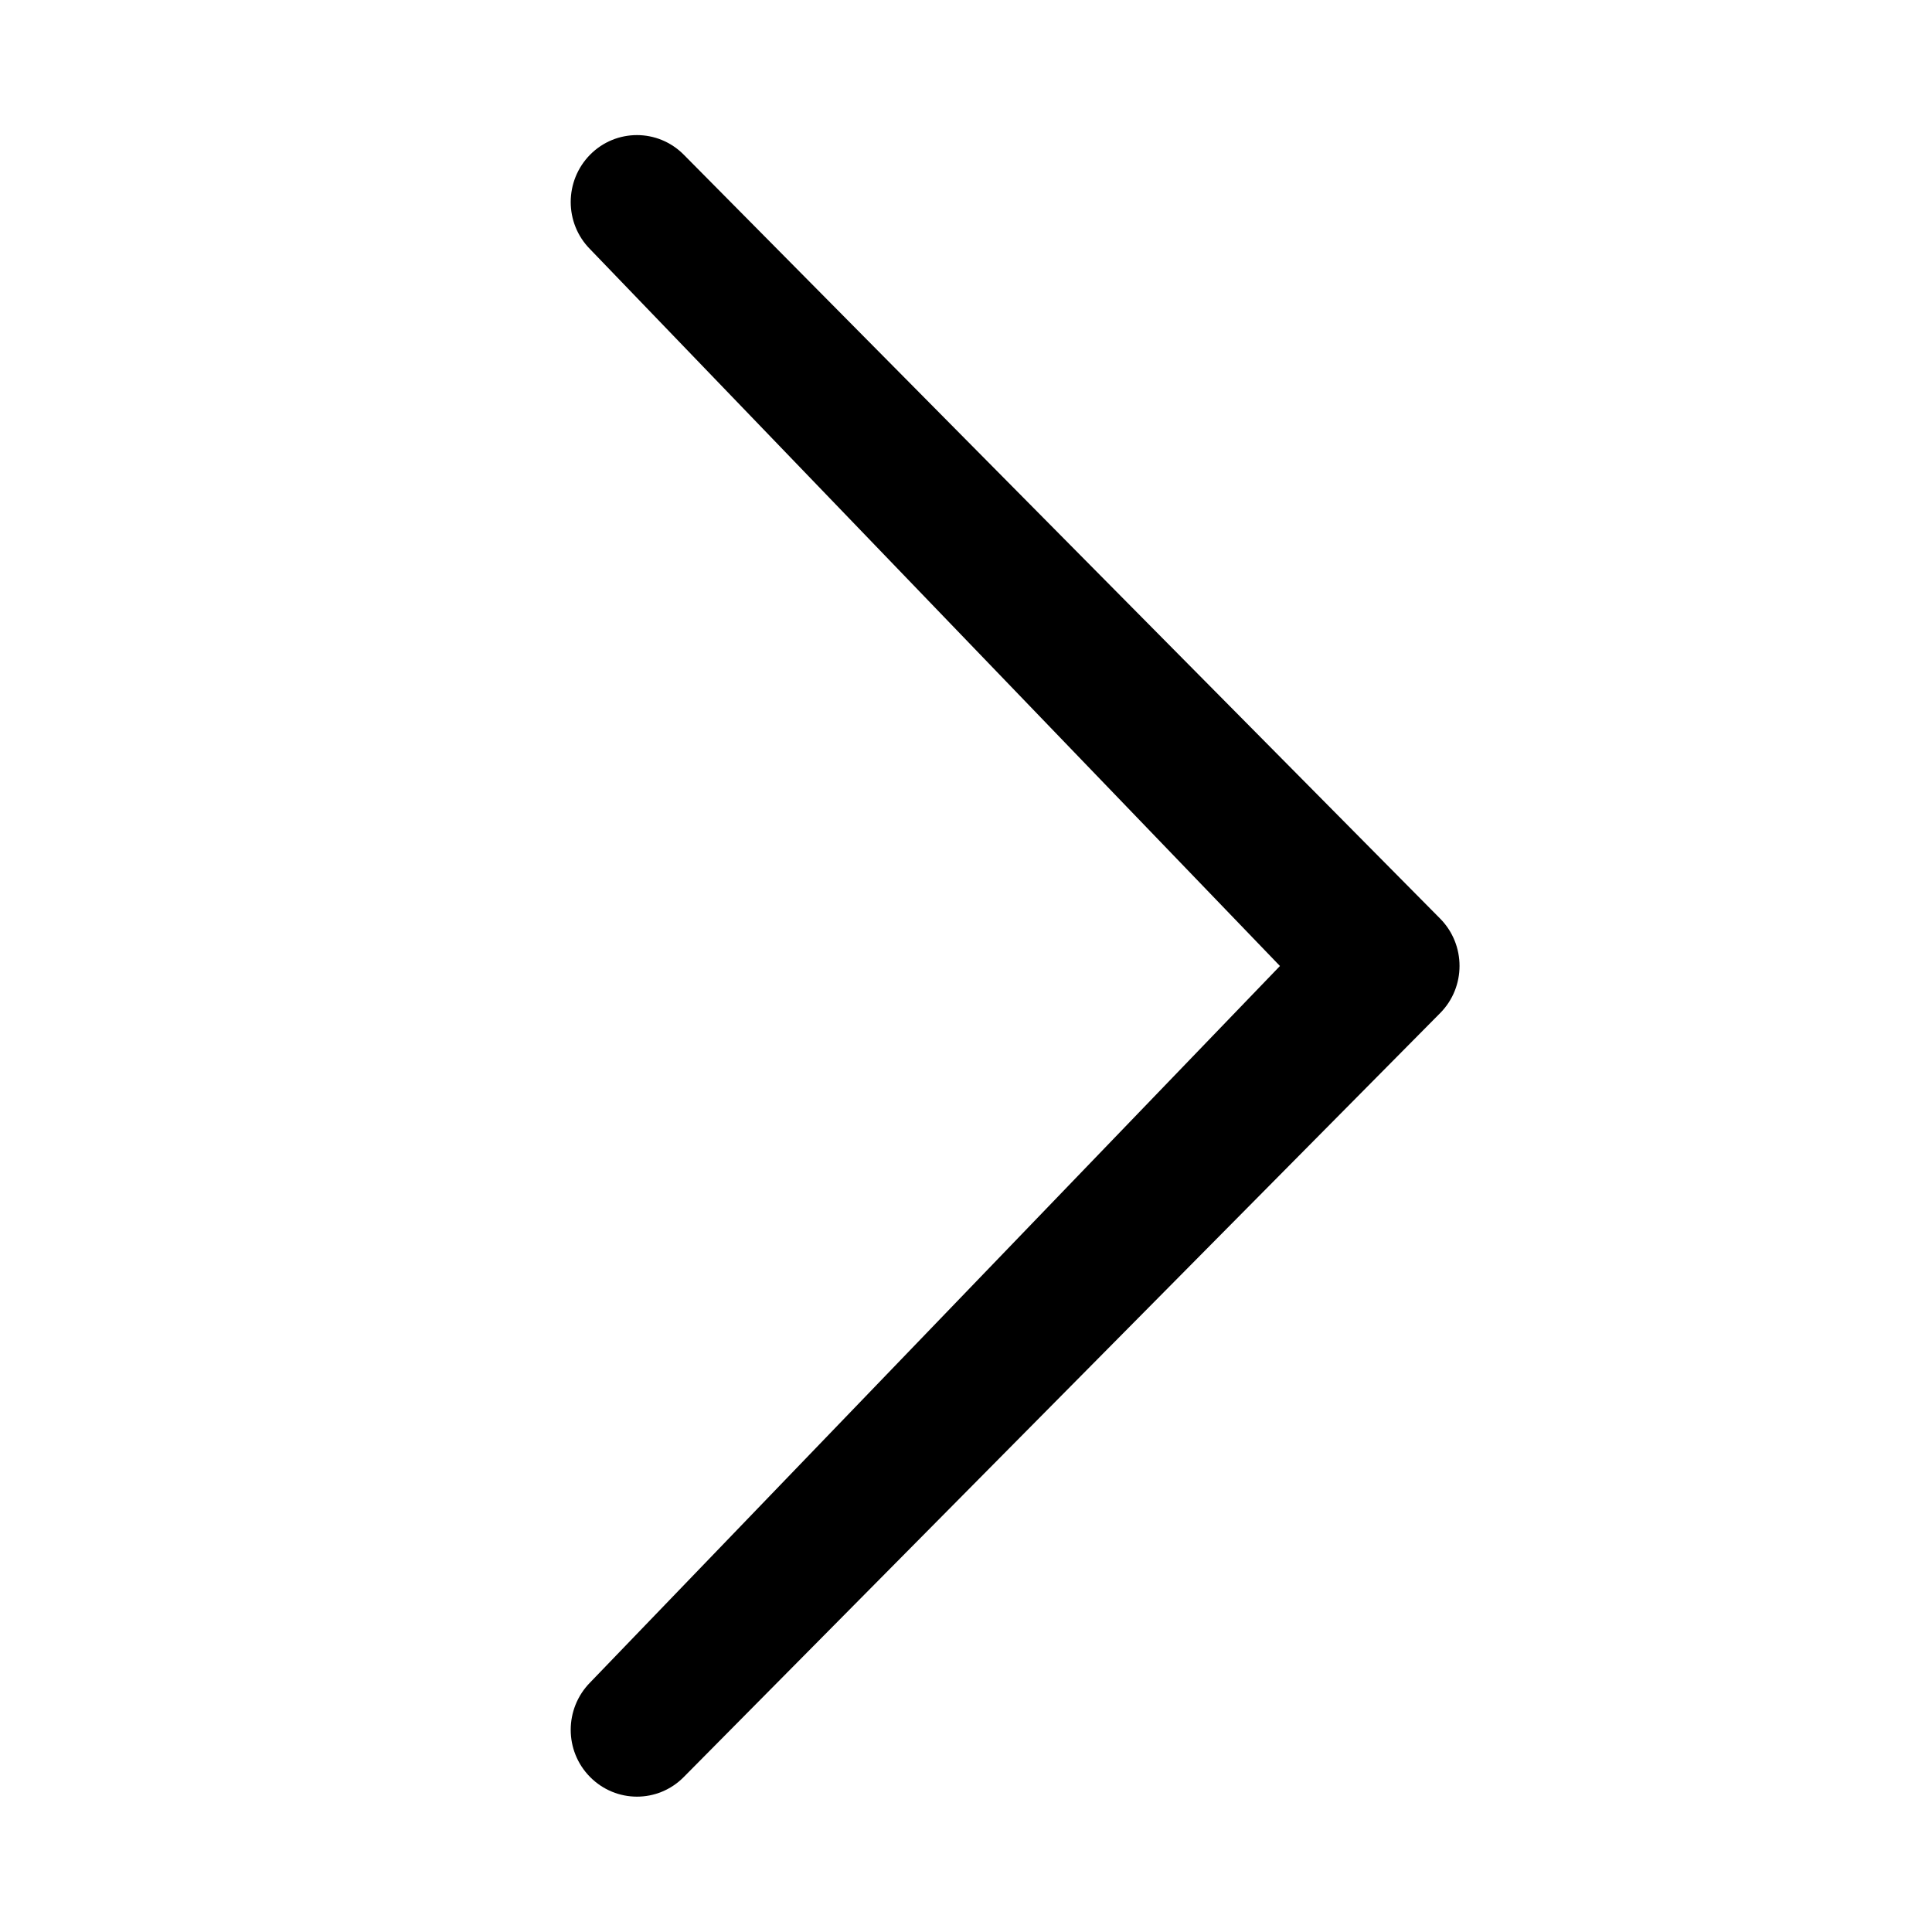
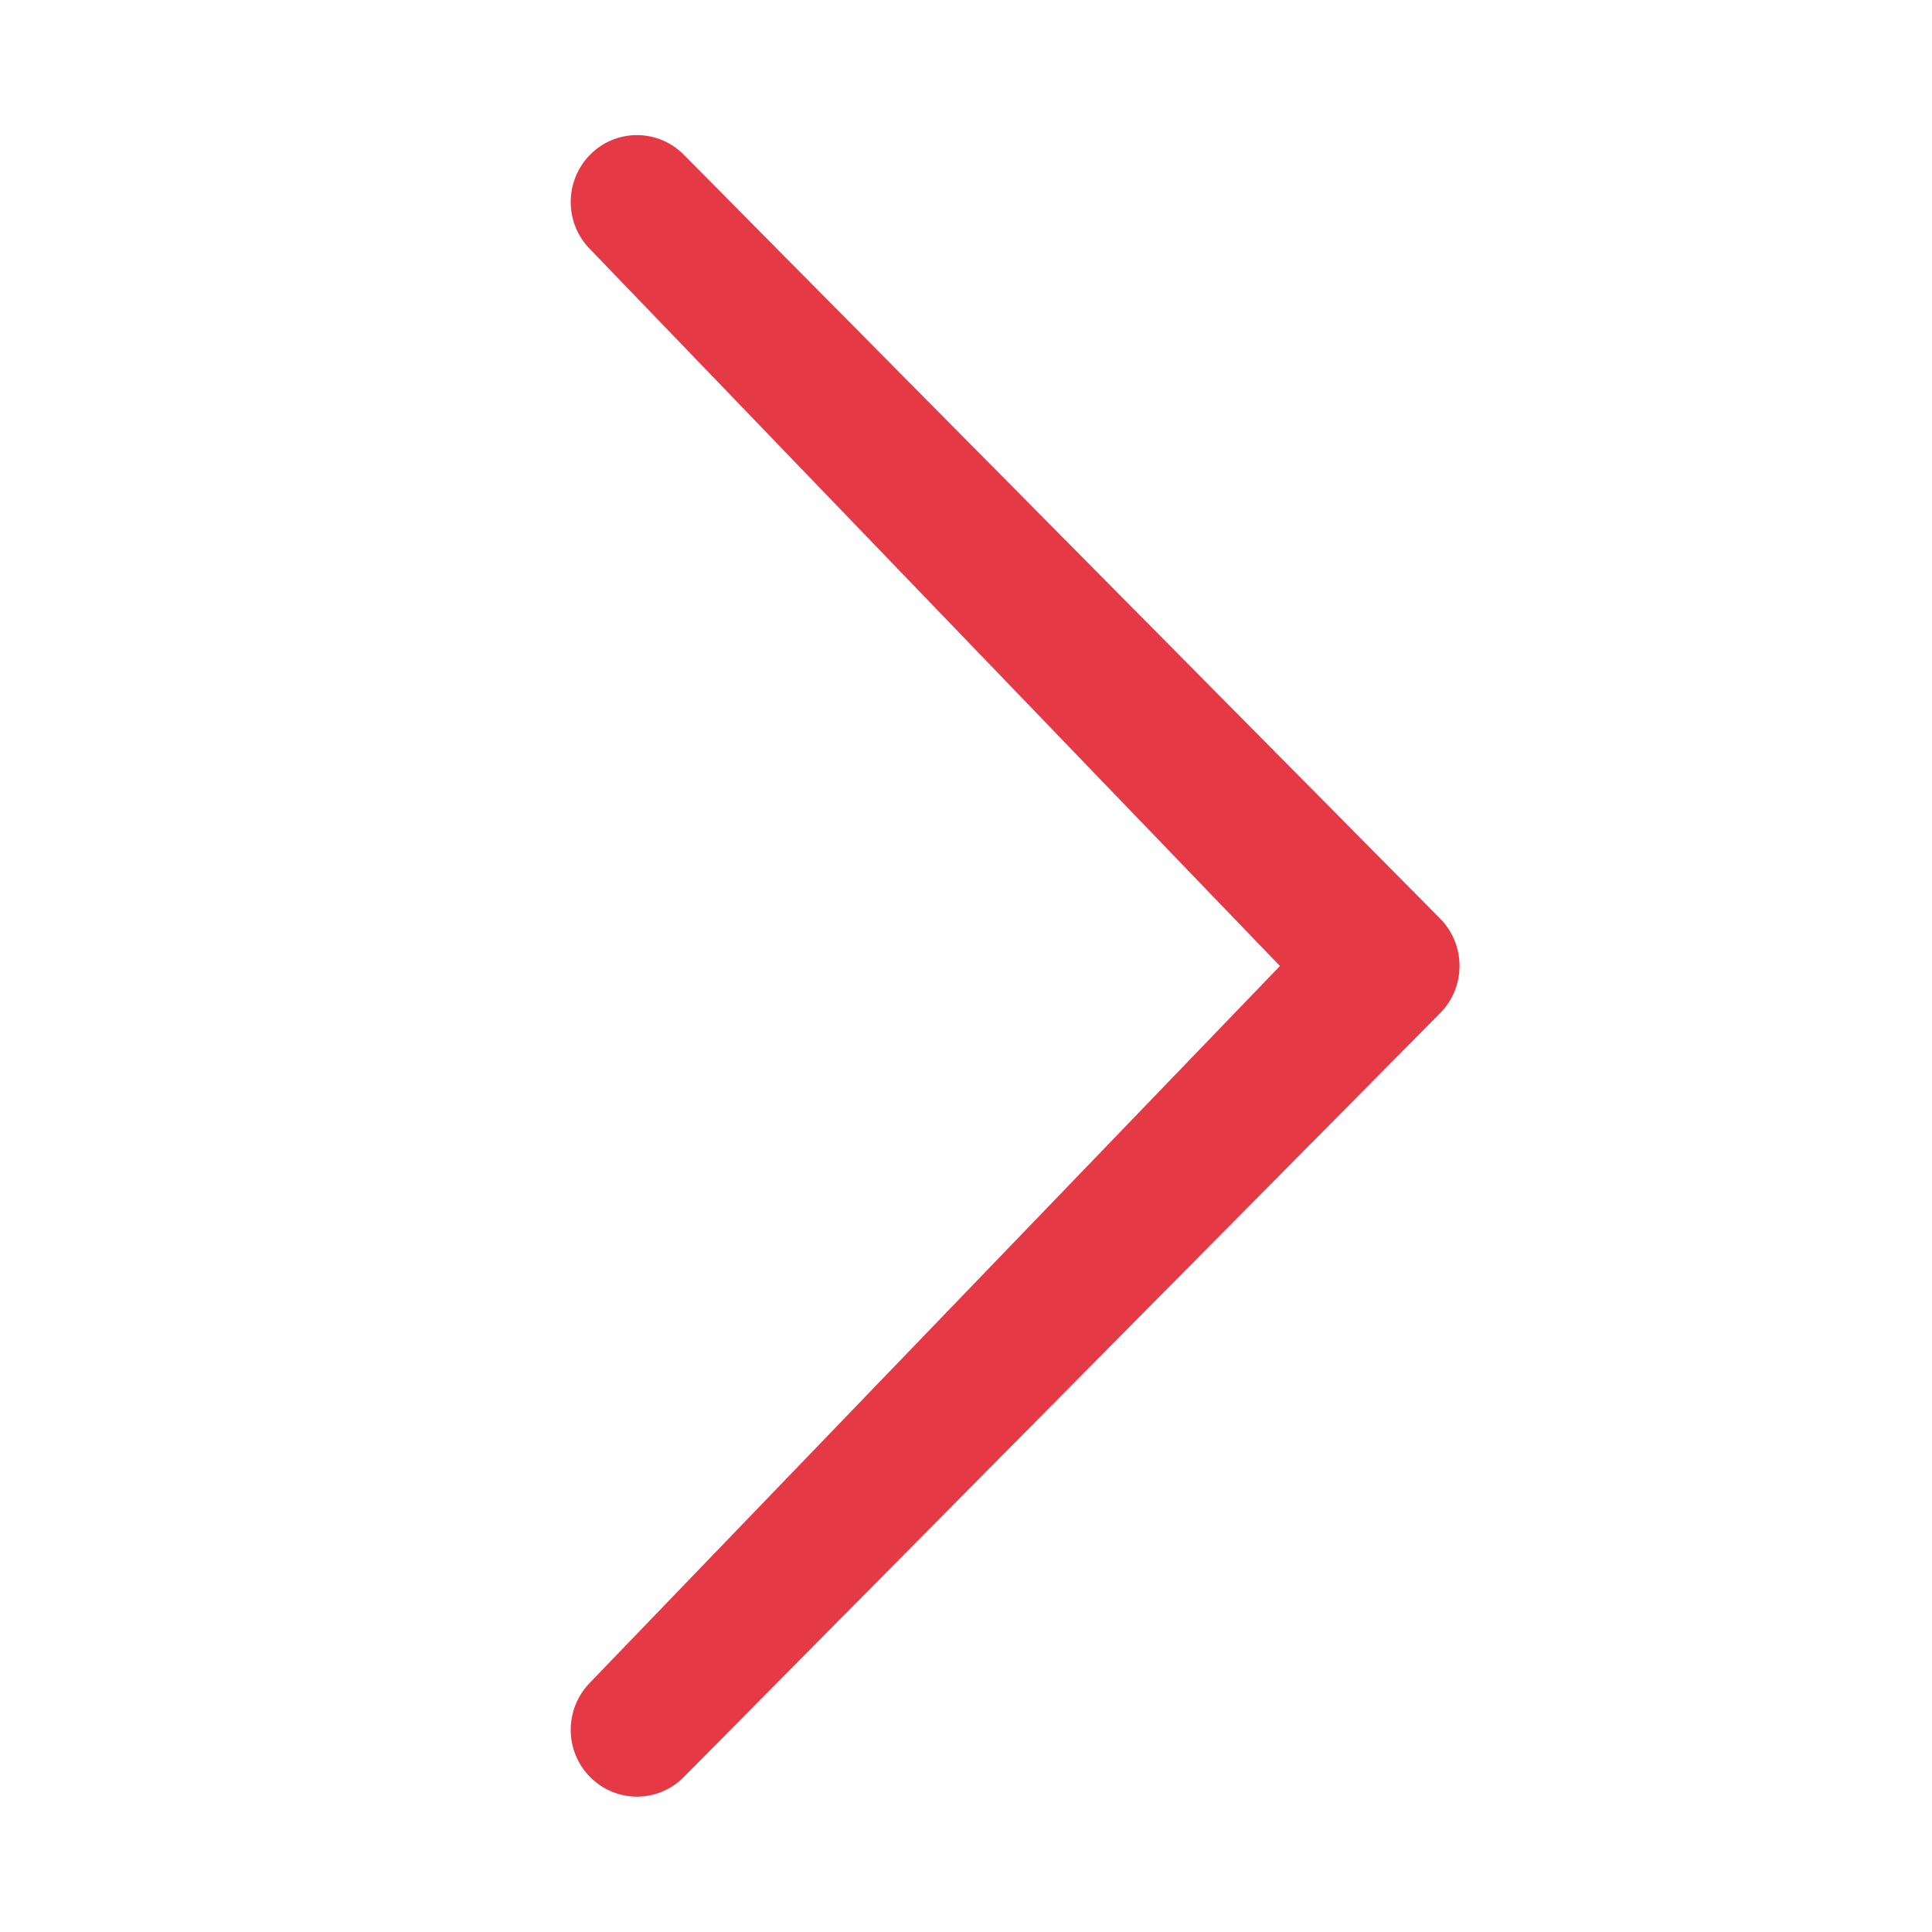
- <svg xmlns="http://www.w3.org/2000/svg" version="1.1" width="20" height="20" viewBox="0 0 20 20">
+ <svg xmlns="http://www.w3.org/2000/svg" fill="#e63946" version="1.1" width="20" height="20" viewBox="0 0 20 20">
  <path d="M13.25 10l-7.141-7.42c-0.268-0.27-0.268-0.707 0-0.979 0.268-0.27 0.701-0.27 0.969 0l7.83 7.908c0.268 0.271 0.268 0.709 0 0.979l-7.83 7.908c-0.268 0.271-0.701 0.27-0.969 0s-0.268-0.707 0-0.979l7.141-7.417z" />
</svg>
